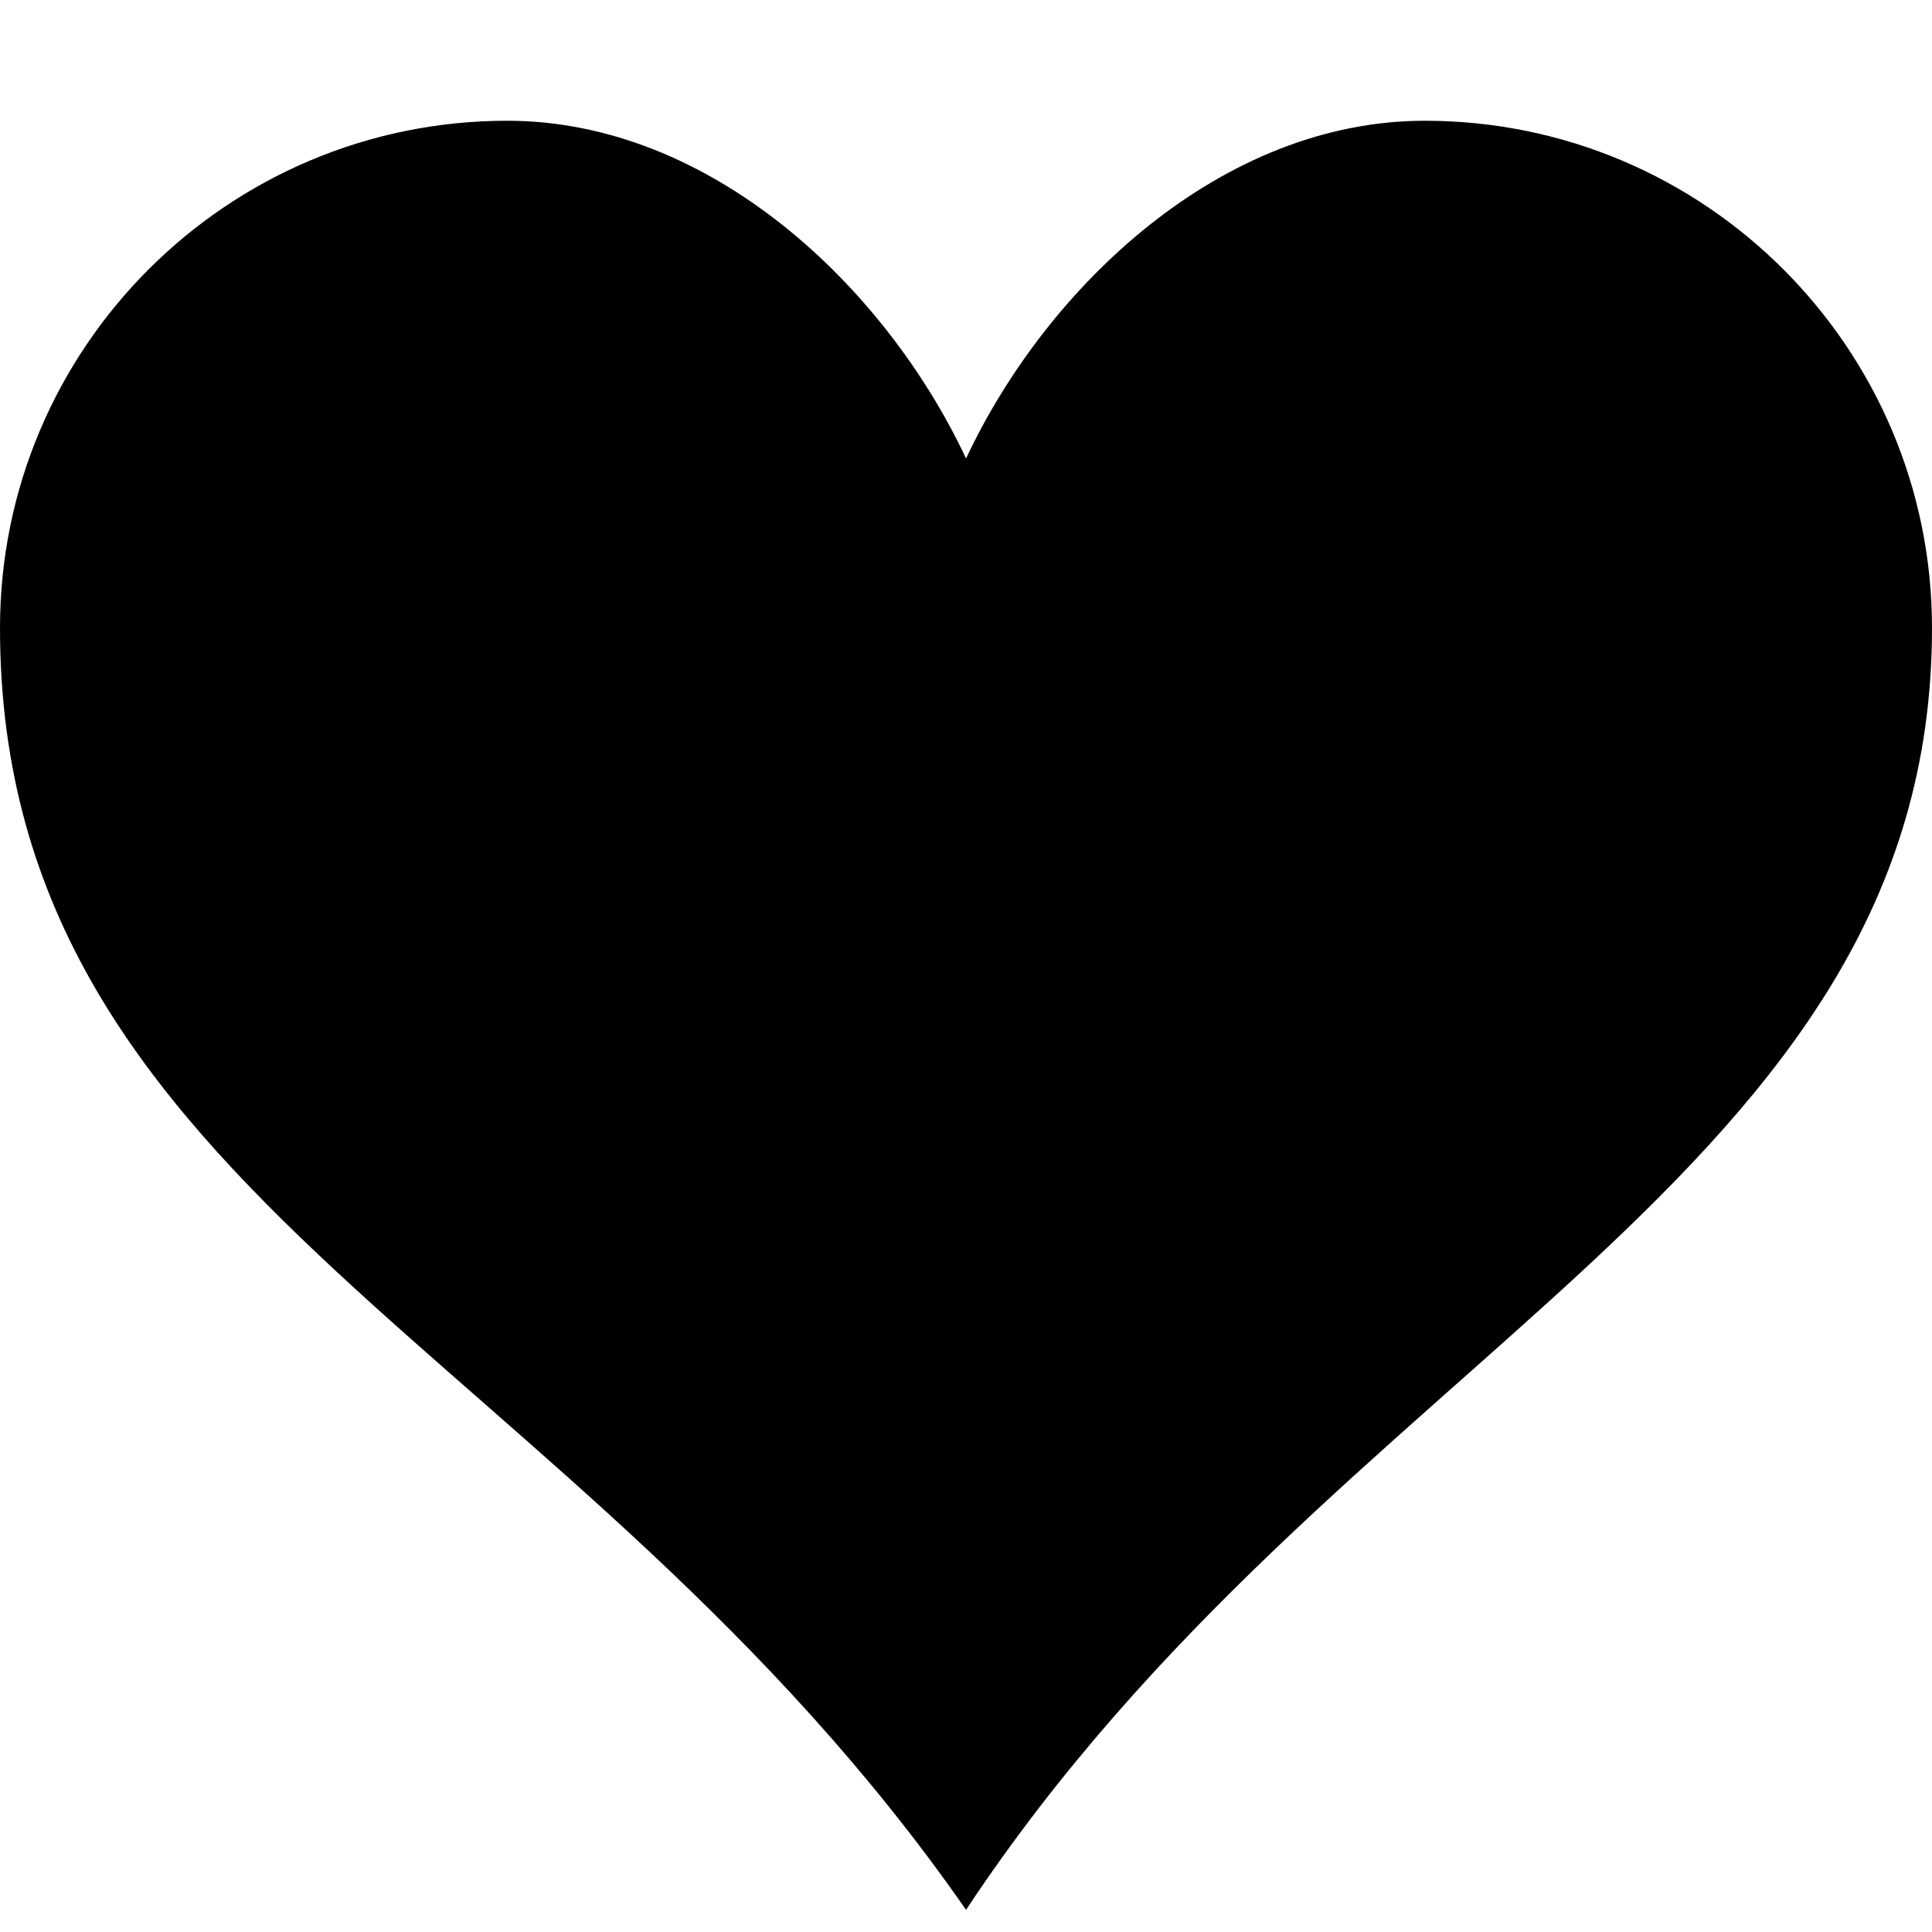
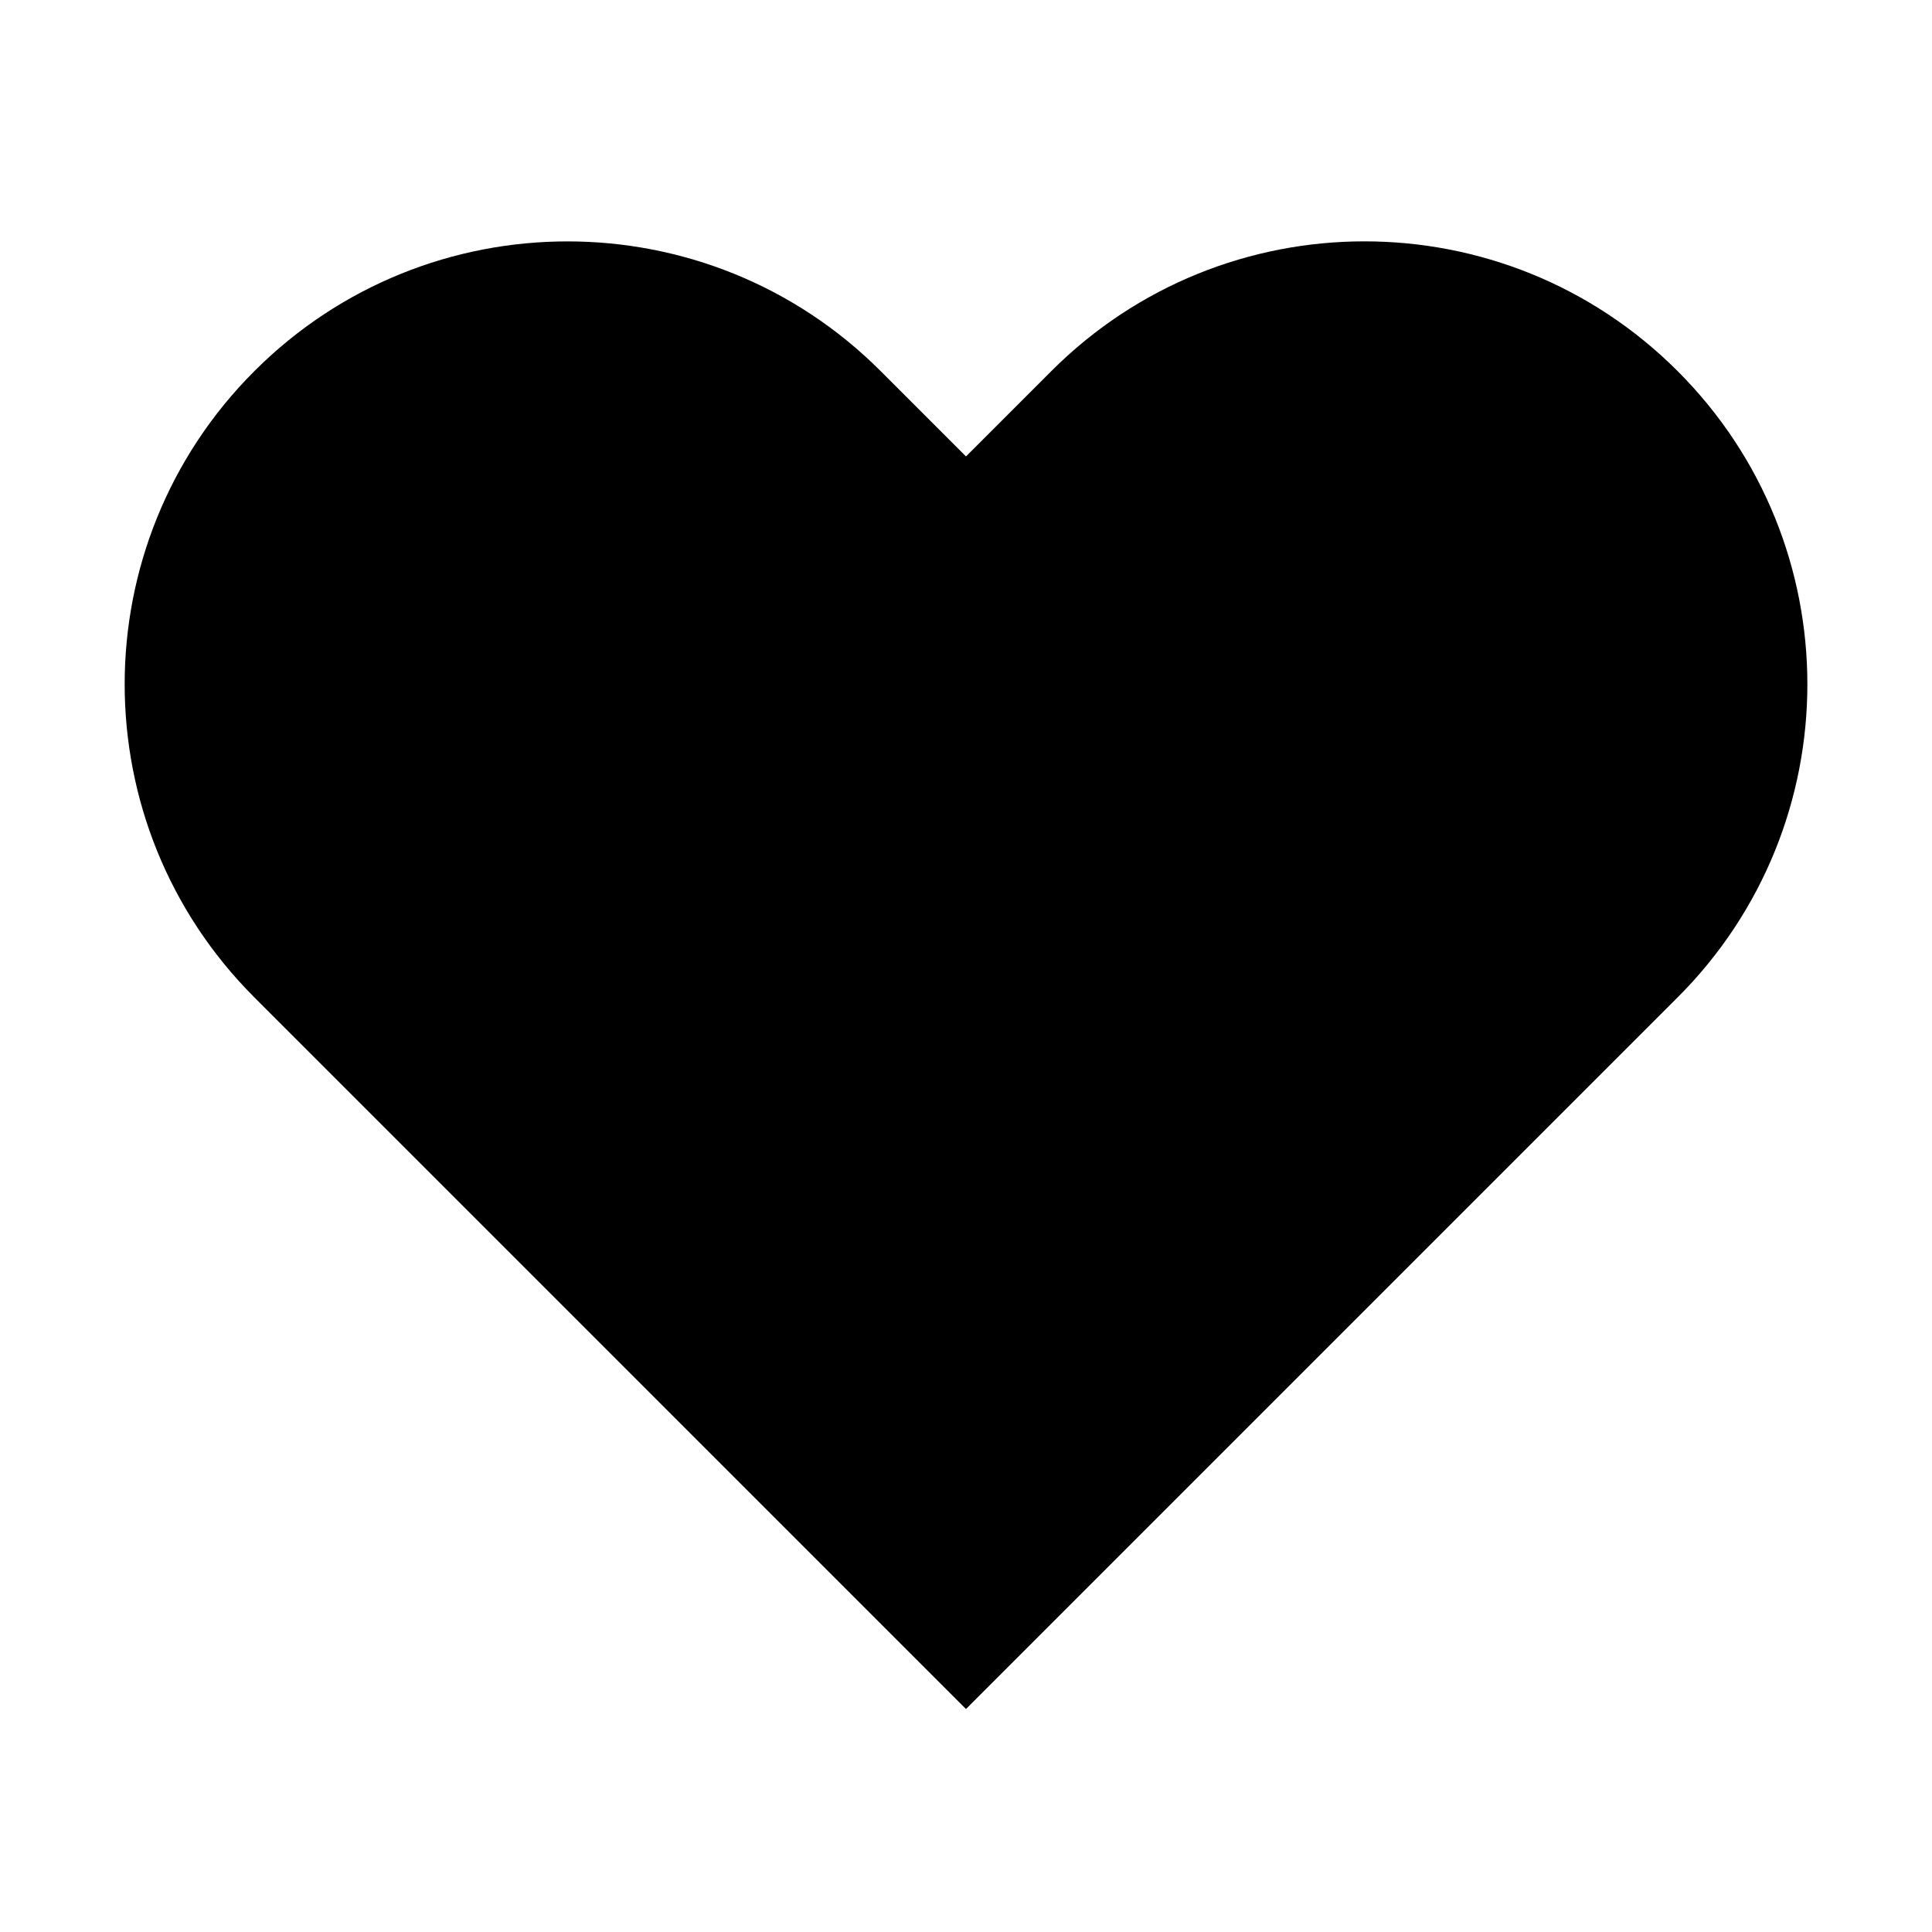
- <svg xmlns="http://www.w3.org/2000/svg" version="1.1" width="512" height="512" viewBox="0 0 512 512">
-   <g id="icomoon-ignore">
- </g>
-   <path d="M377.594 32c-53.815 0-100.129 43.777-121.582 89.5-21.469-45.722-67.789-89.5-121.608-89.5-74.191 0-134.404 60.22-134.404 134.416 0 150.923 152.25 190.497 256.011 339.709 98.077-148.288 255.989-193.603 255.989-339.709 0-74.196-60.215-134.416-134.406-134.416z" />
+ <svg xmlns="http://www.w3.org/2000/svg" width="24" height="24" viewBox="0 0 24 24" fill="currentColor">
+   <path d="M20.84 4.61a5.5 5.5 0 0 0-7.78 0L12 5.67l-1.06-1.06a5.5 5.5 0 0 0-7.78 7.78l1.06 1.06L12 21.23l7.78-7.78 1.06-1.06a5.5 5.5 0 0 0 0-7.78z" />
</svg>
